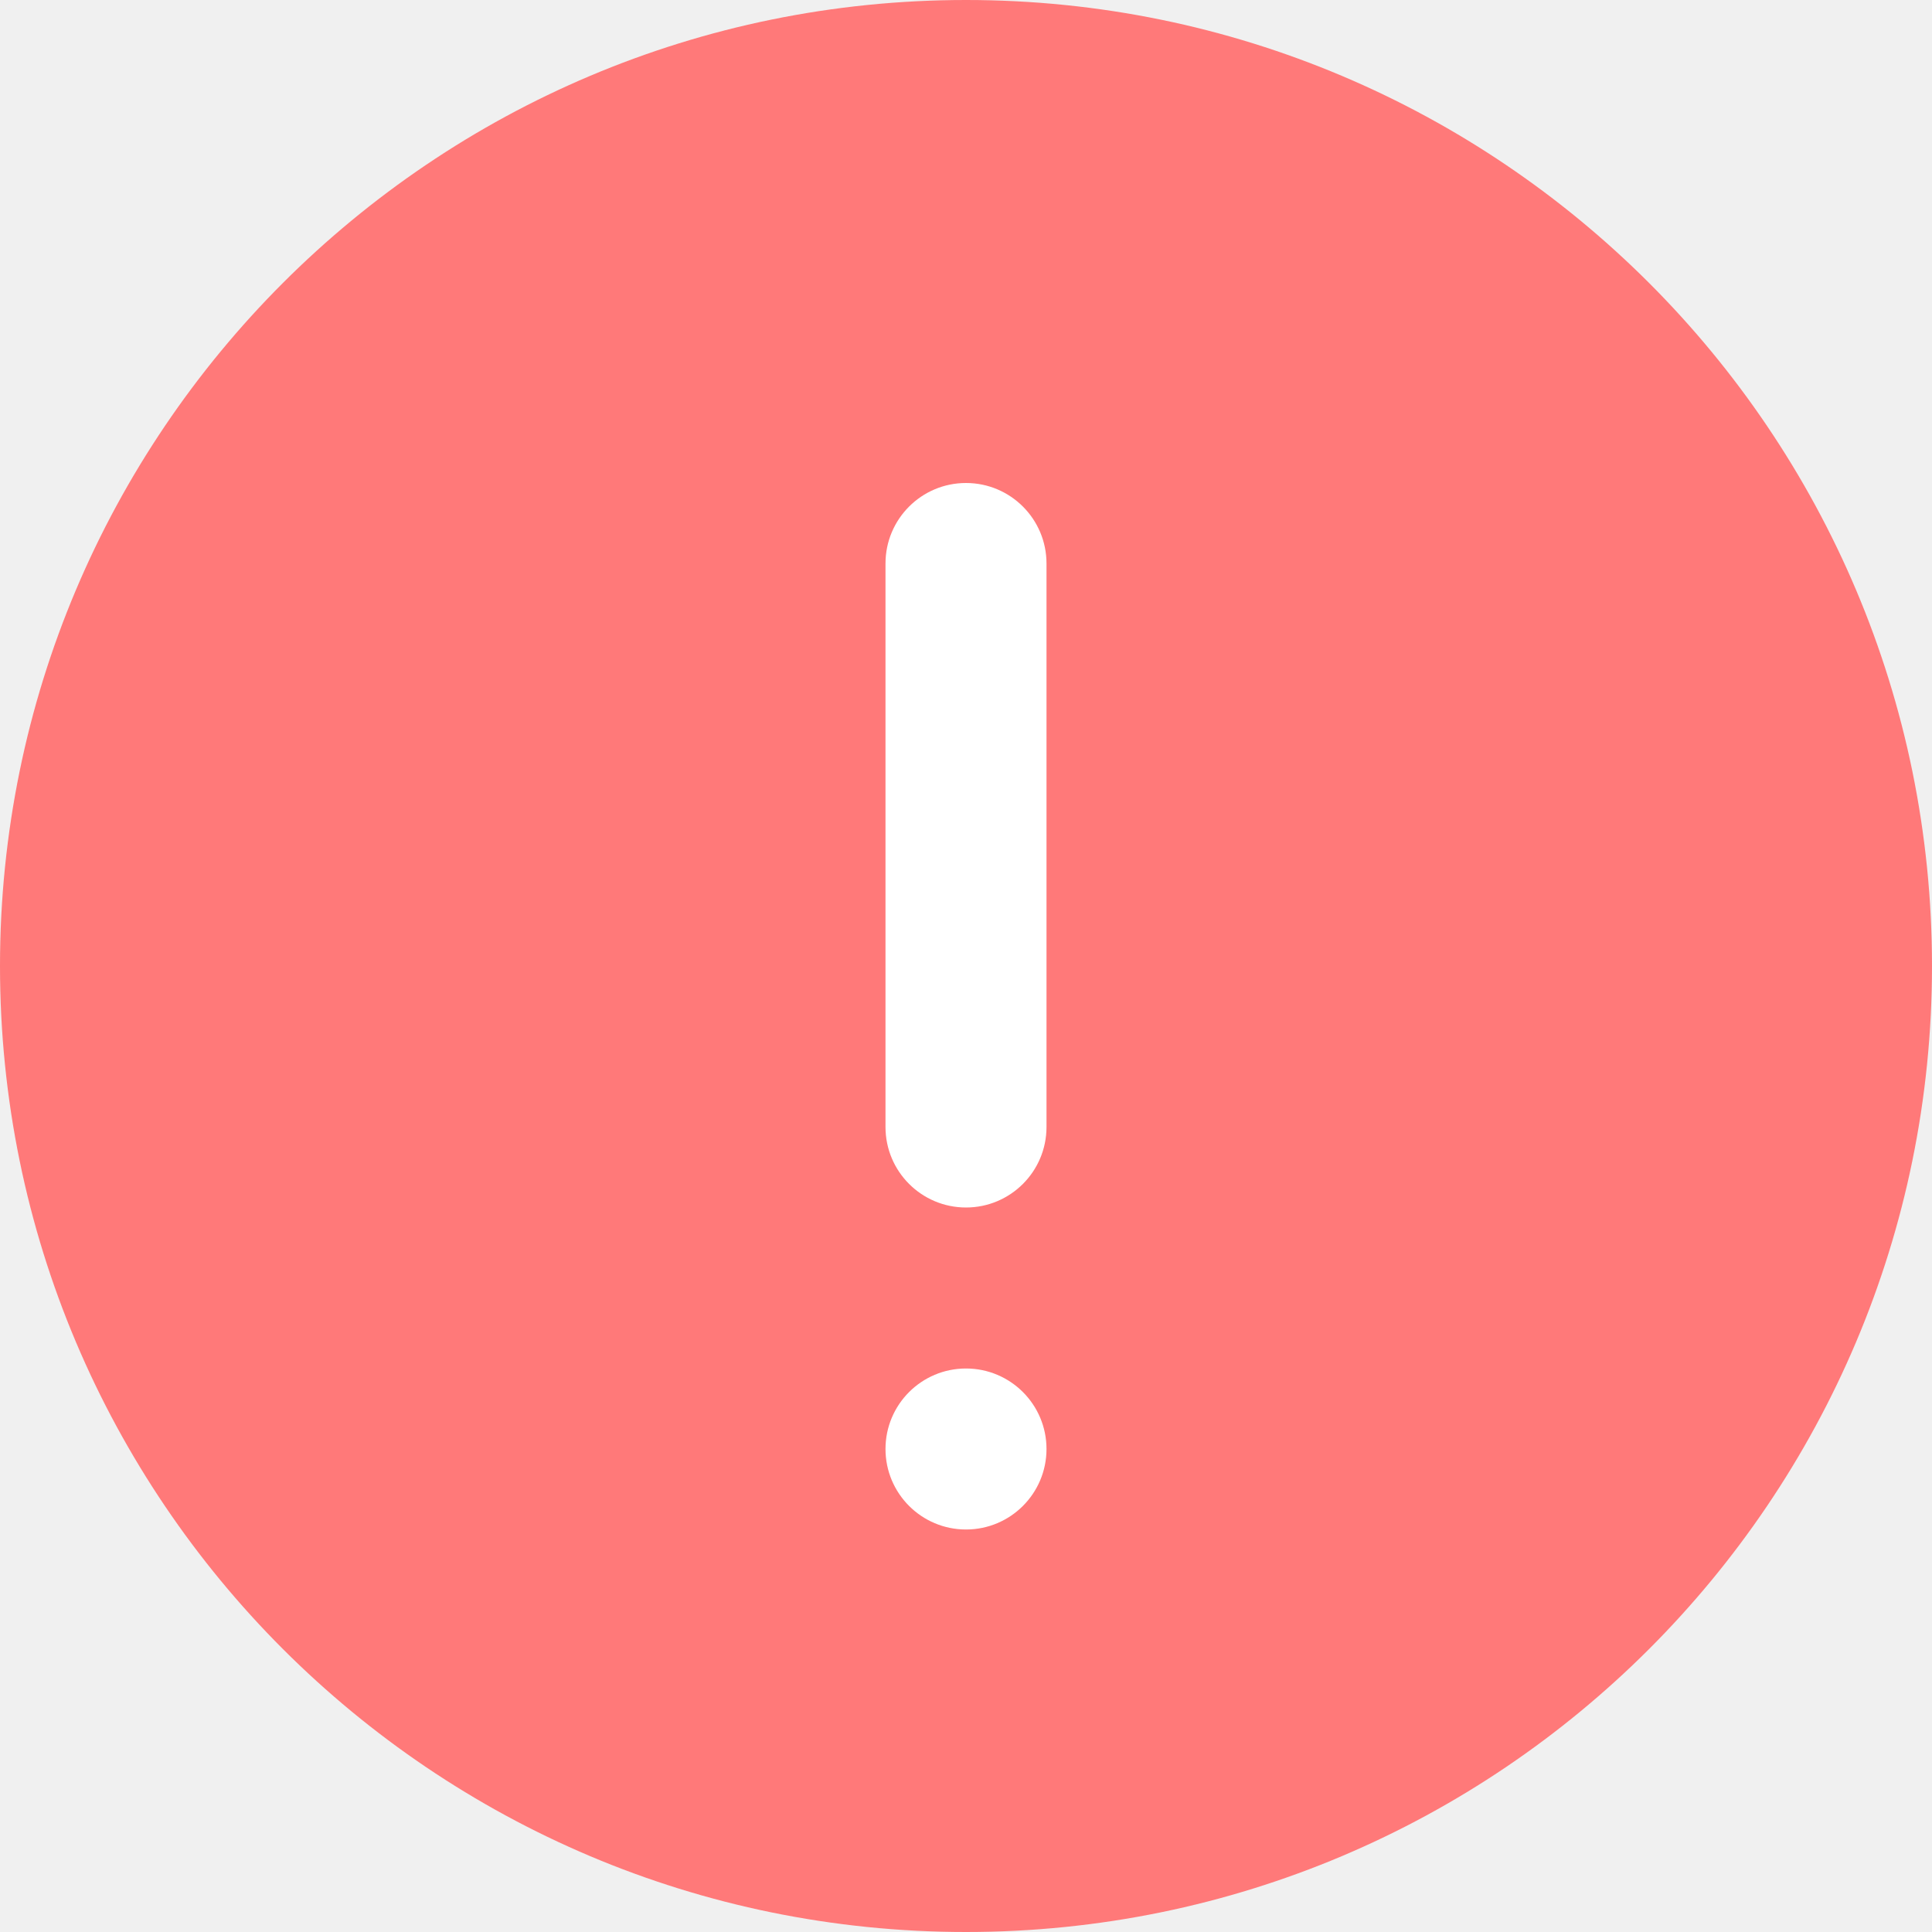
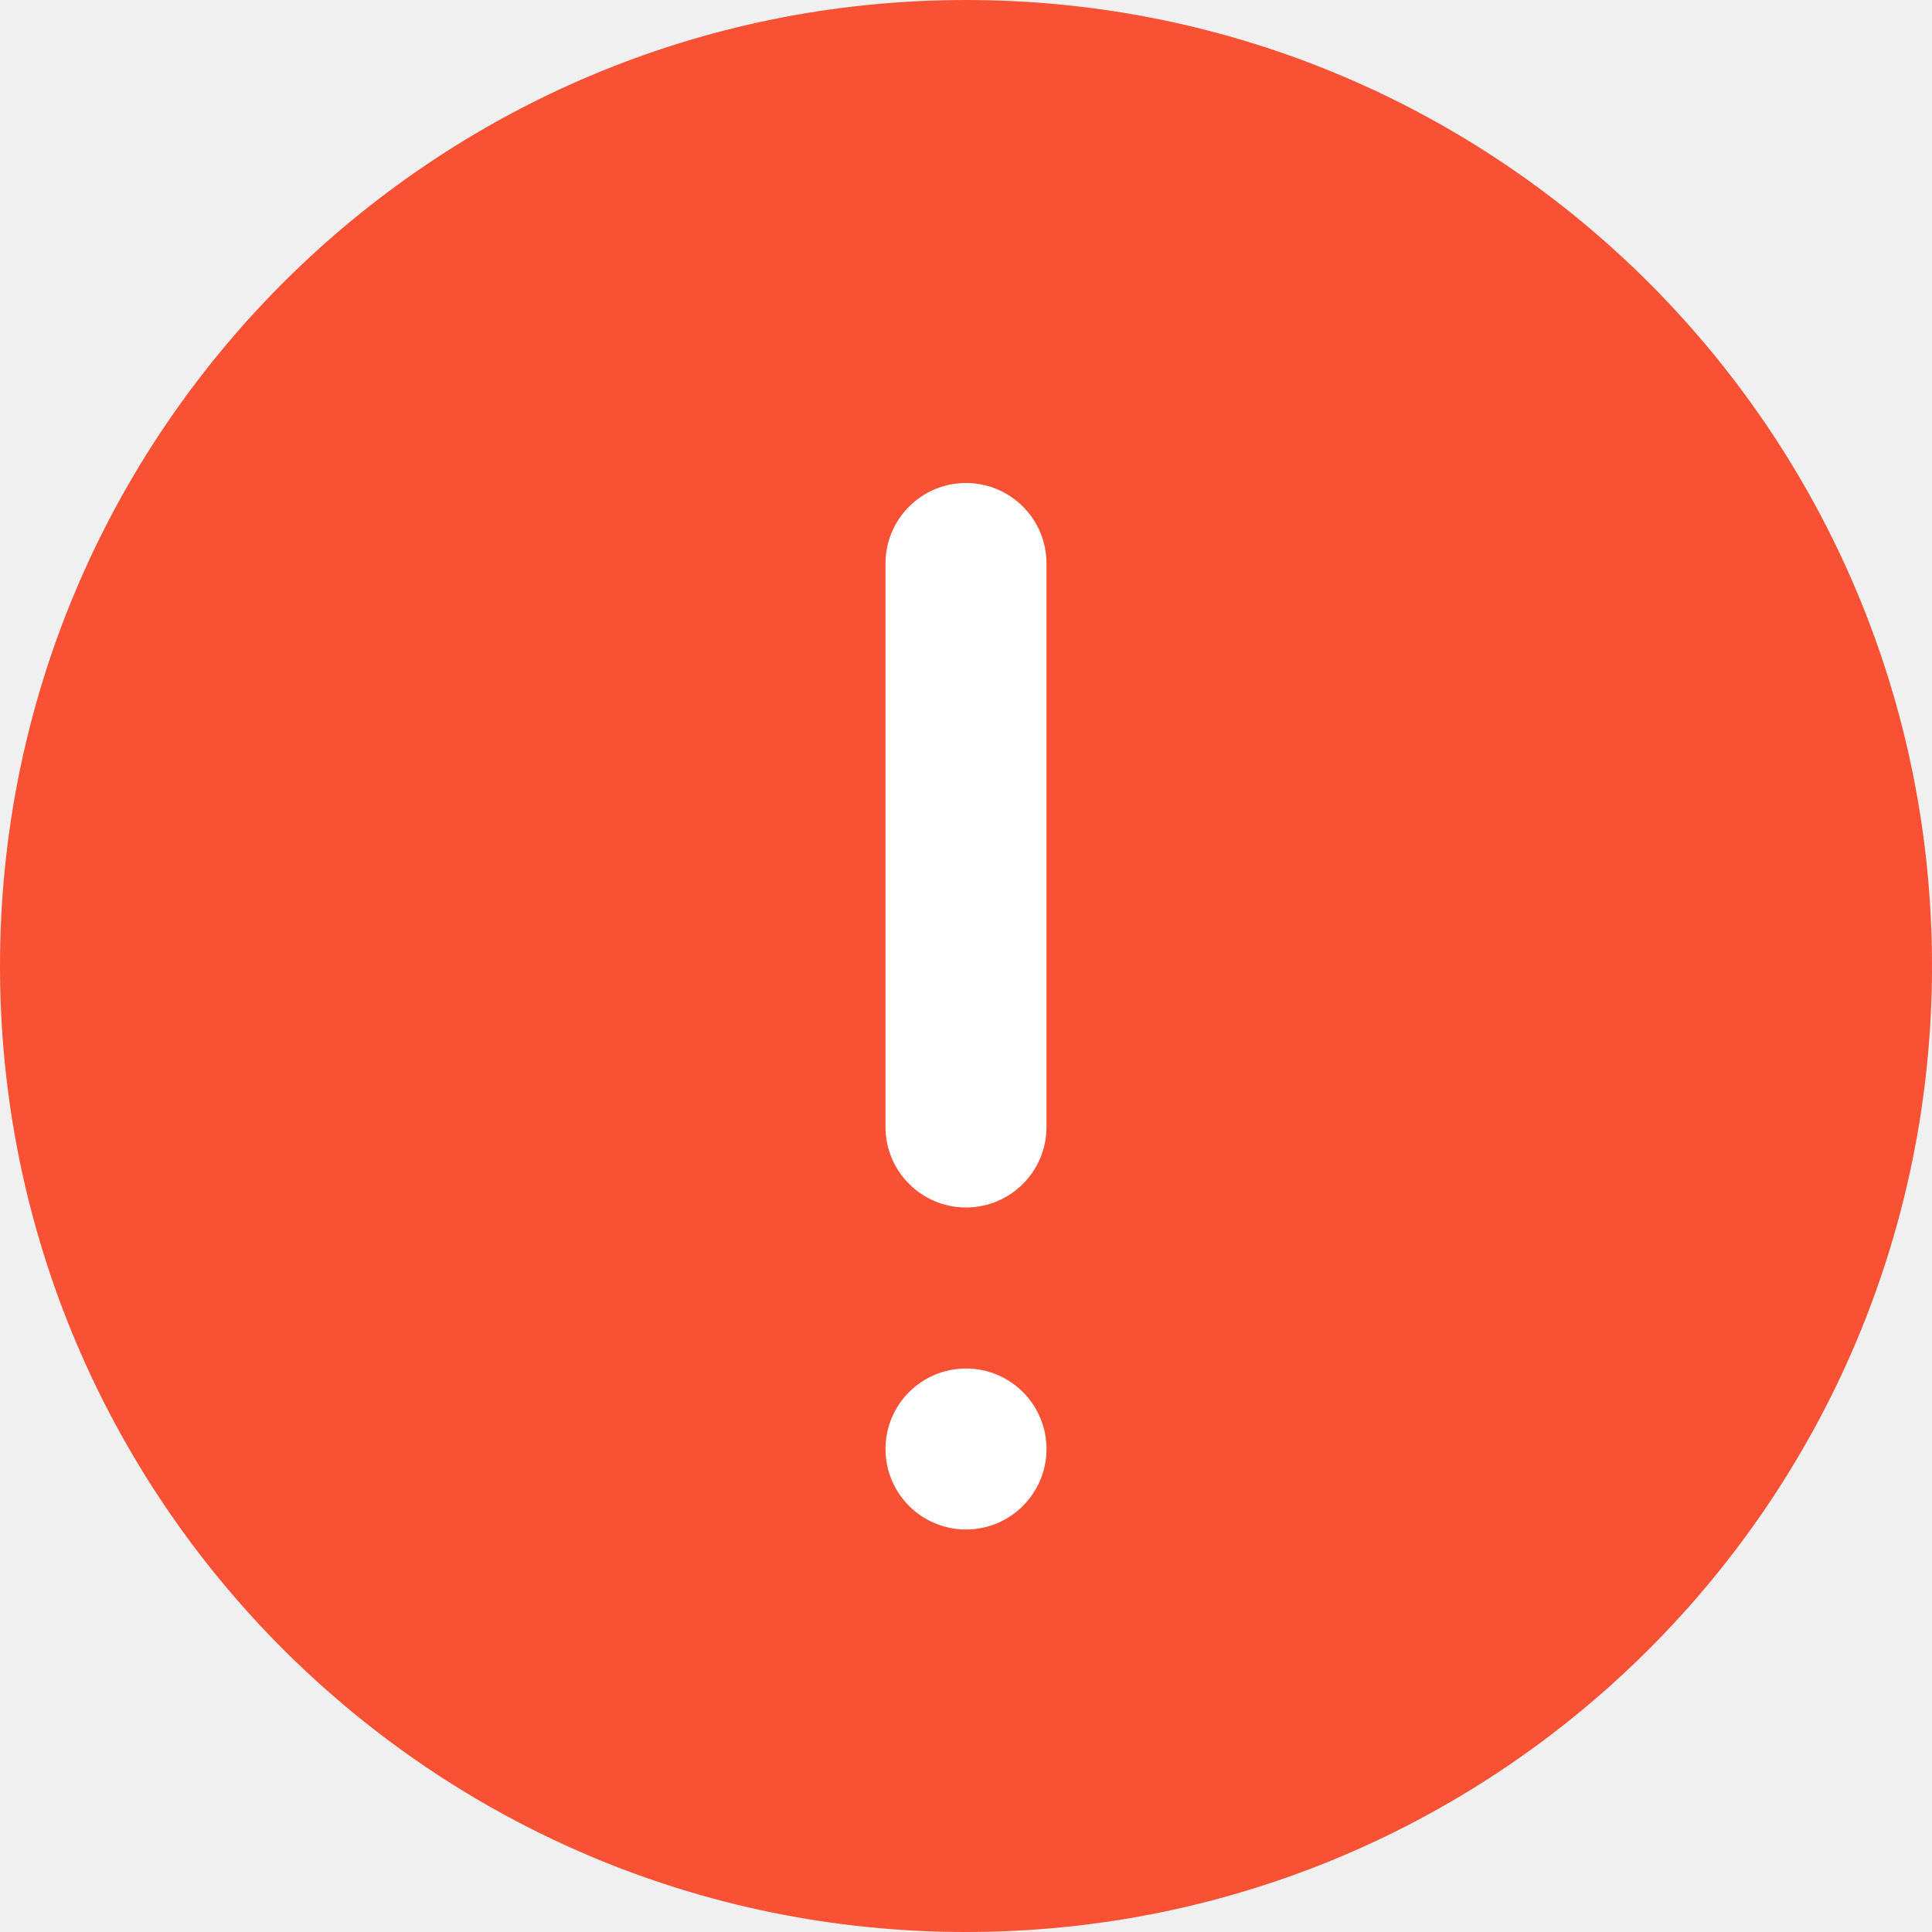
<svg xmlns="http://www.w3.org/2000/svg" width="24" height="24">
  <g fill="none" fill-rule="evenodd">
-     <circle fill="#FF7979" cx="12" cy="12" r="12" />
+     <circle fill="#f85134" cx="12" cy="12" r="12" />
    <rect fill="#FFF" x="11" y="6" width="2" height="9" rx="1" />
    <rect fill="#FFF" x="11" y="17" width="2" height="2" rx="1" />
  </g>
</svg>
